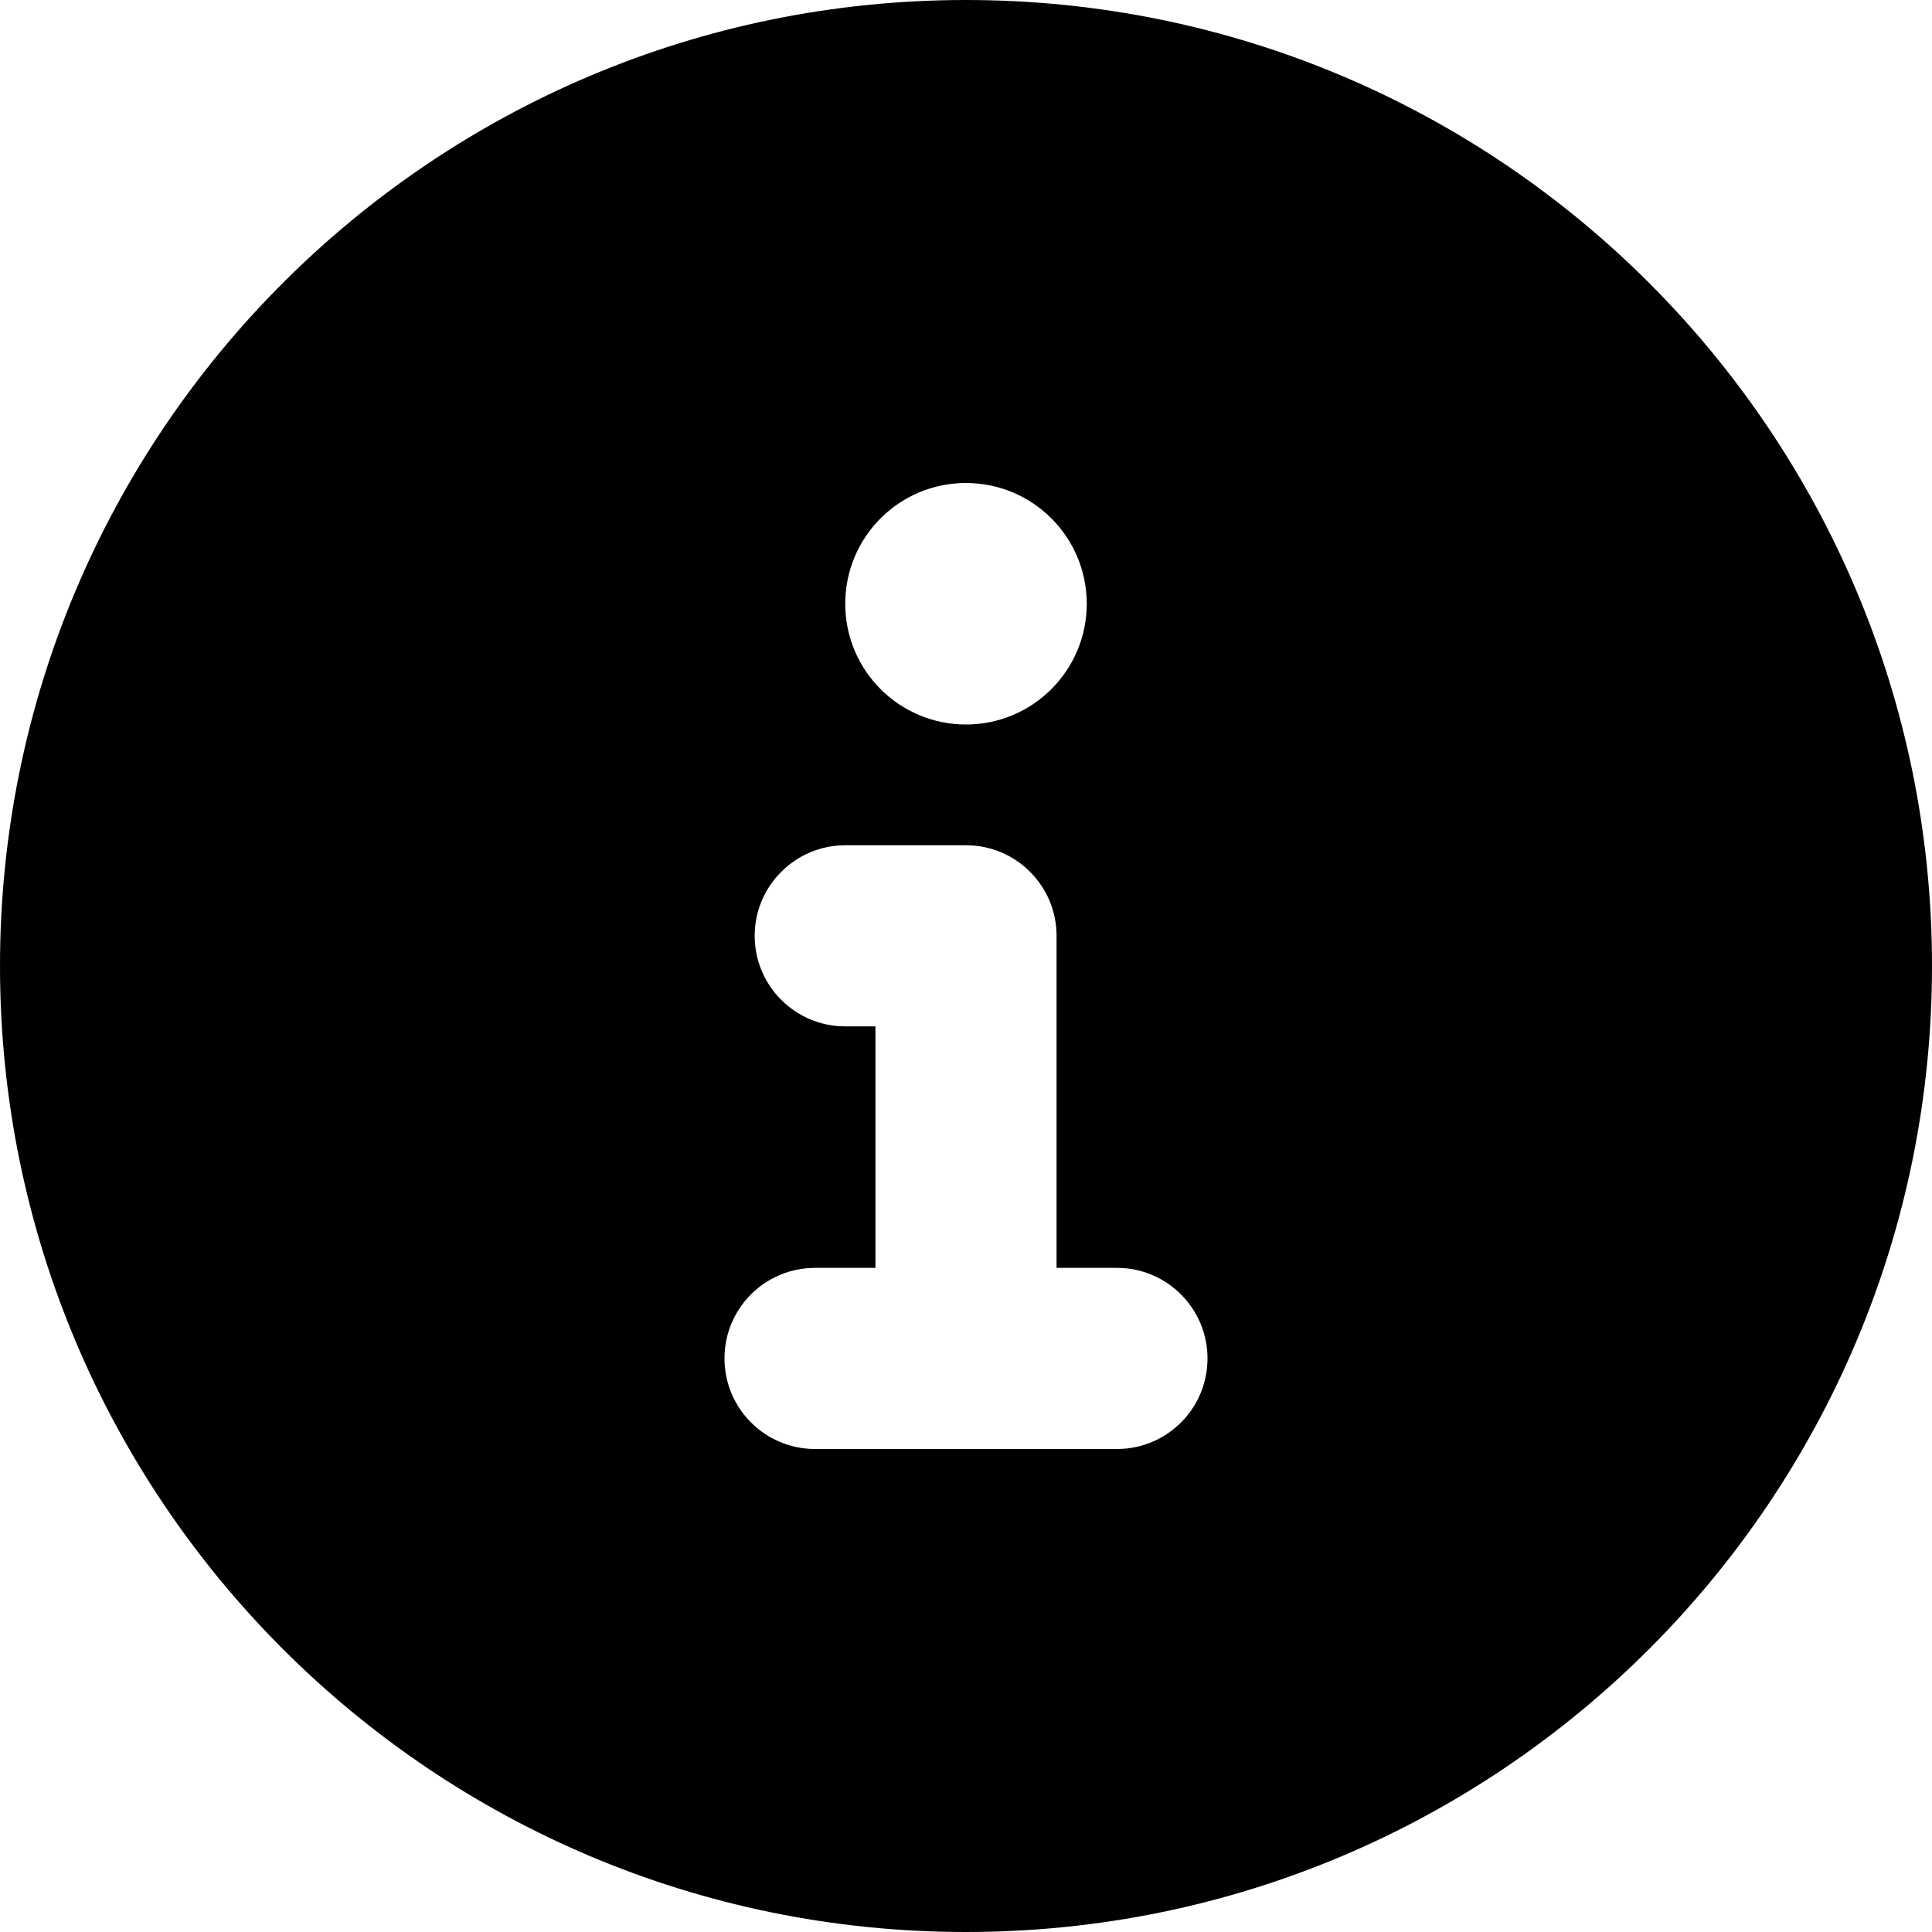
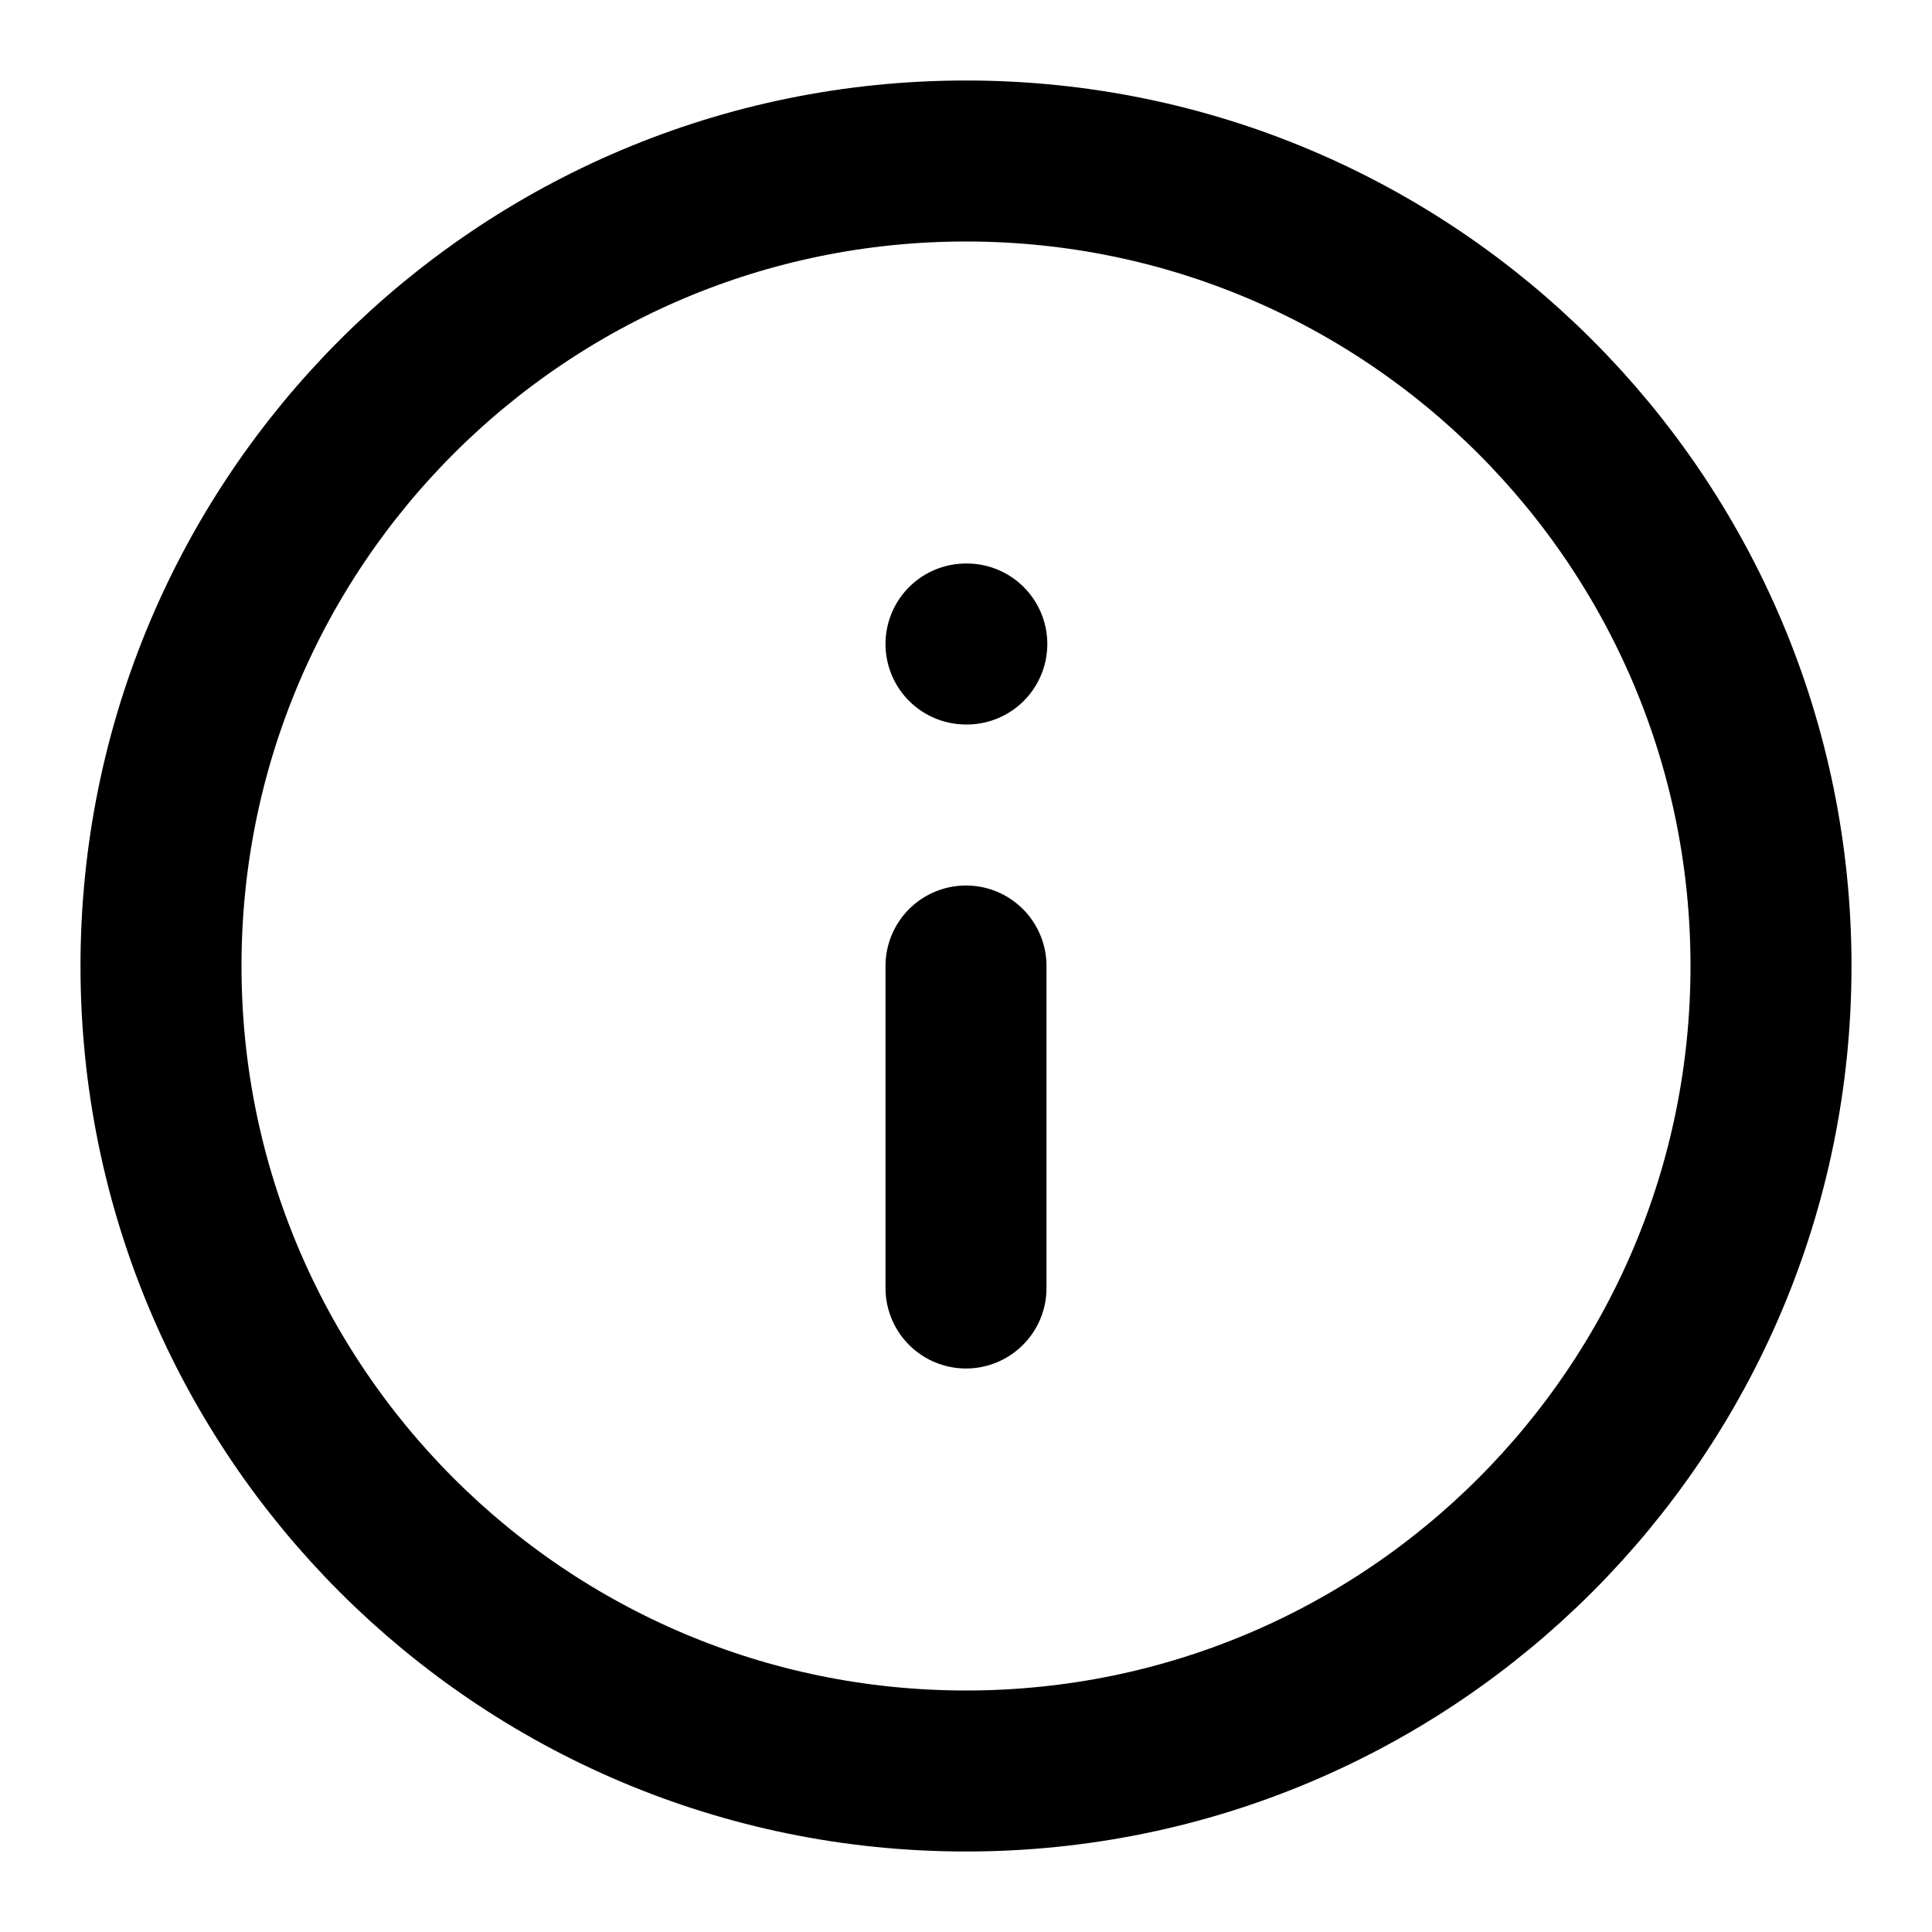
- <svg xmlns="http://www.w3.org/2000/svg" viewBox="0 0 512 512">
-   <path d="M256 0C114.6 0 0 114.6 0 256s114.6 256 256 256 256-114.6 256-256S397.4 0 256 0zm0 128c17.67 0 32 14.33 32 32s-14.33 32-32 32-32-14.3-32-32 14.3-32 32-32zm40 256h-80c-13.2 0-24-10.7-24-24s10.75-24 24-24h16v-64h-8c-13.25 0-24-10.75-24-24s10.8-24 24-24h32c13.25 0 24 10.75 24 24v88h16c13.25 0 24 10.75 24 24s-10.7 24-24 24z" />
+ <svg xmlns="http://www.w3.org/2000/svg" width="24" height="24" viewBox="0 0 24 24" fill="none" stroke="currentColor" stroke-width="2" stroke-linecap="round" stroke-linejoin="round" class="feather feather-info">
+   <circle cx="12" cy="12" r="10" />
+   <path d="M12 16v-4" />
+   <path d="M12 8h.01" />
</svg>
